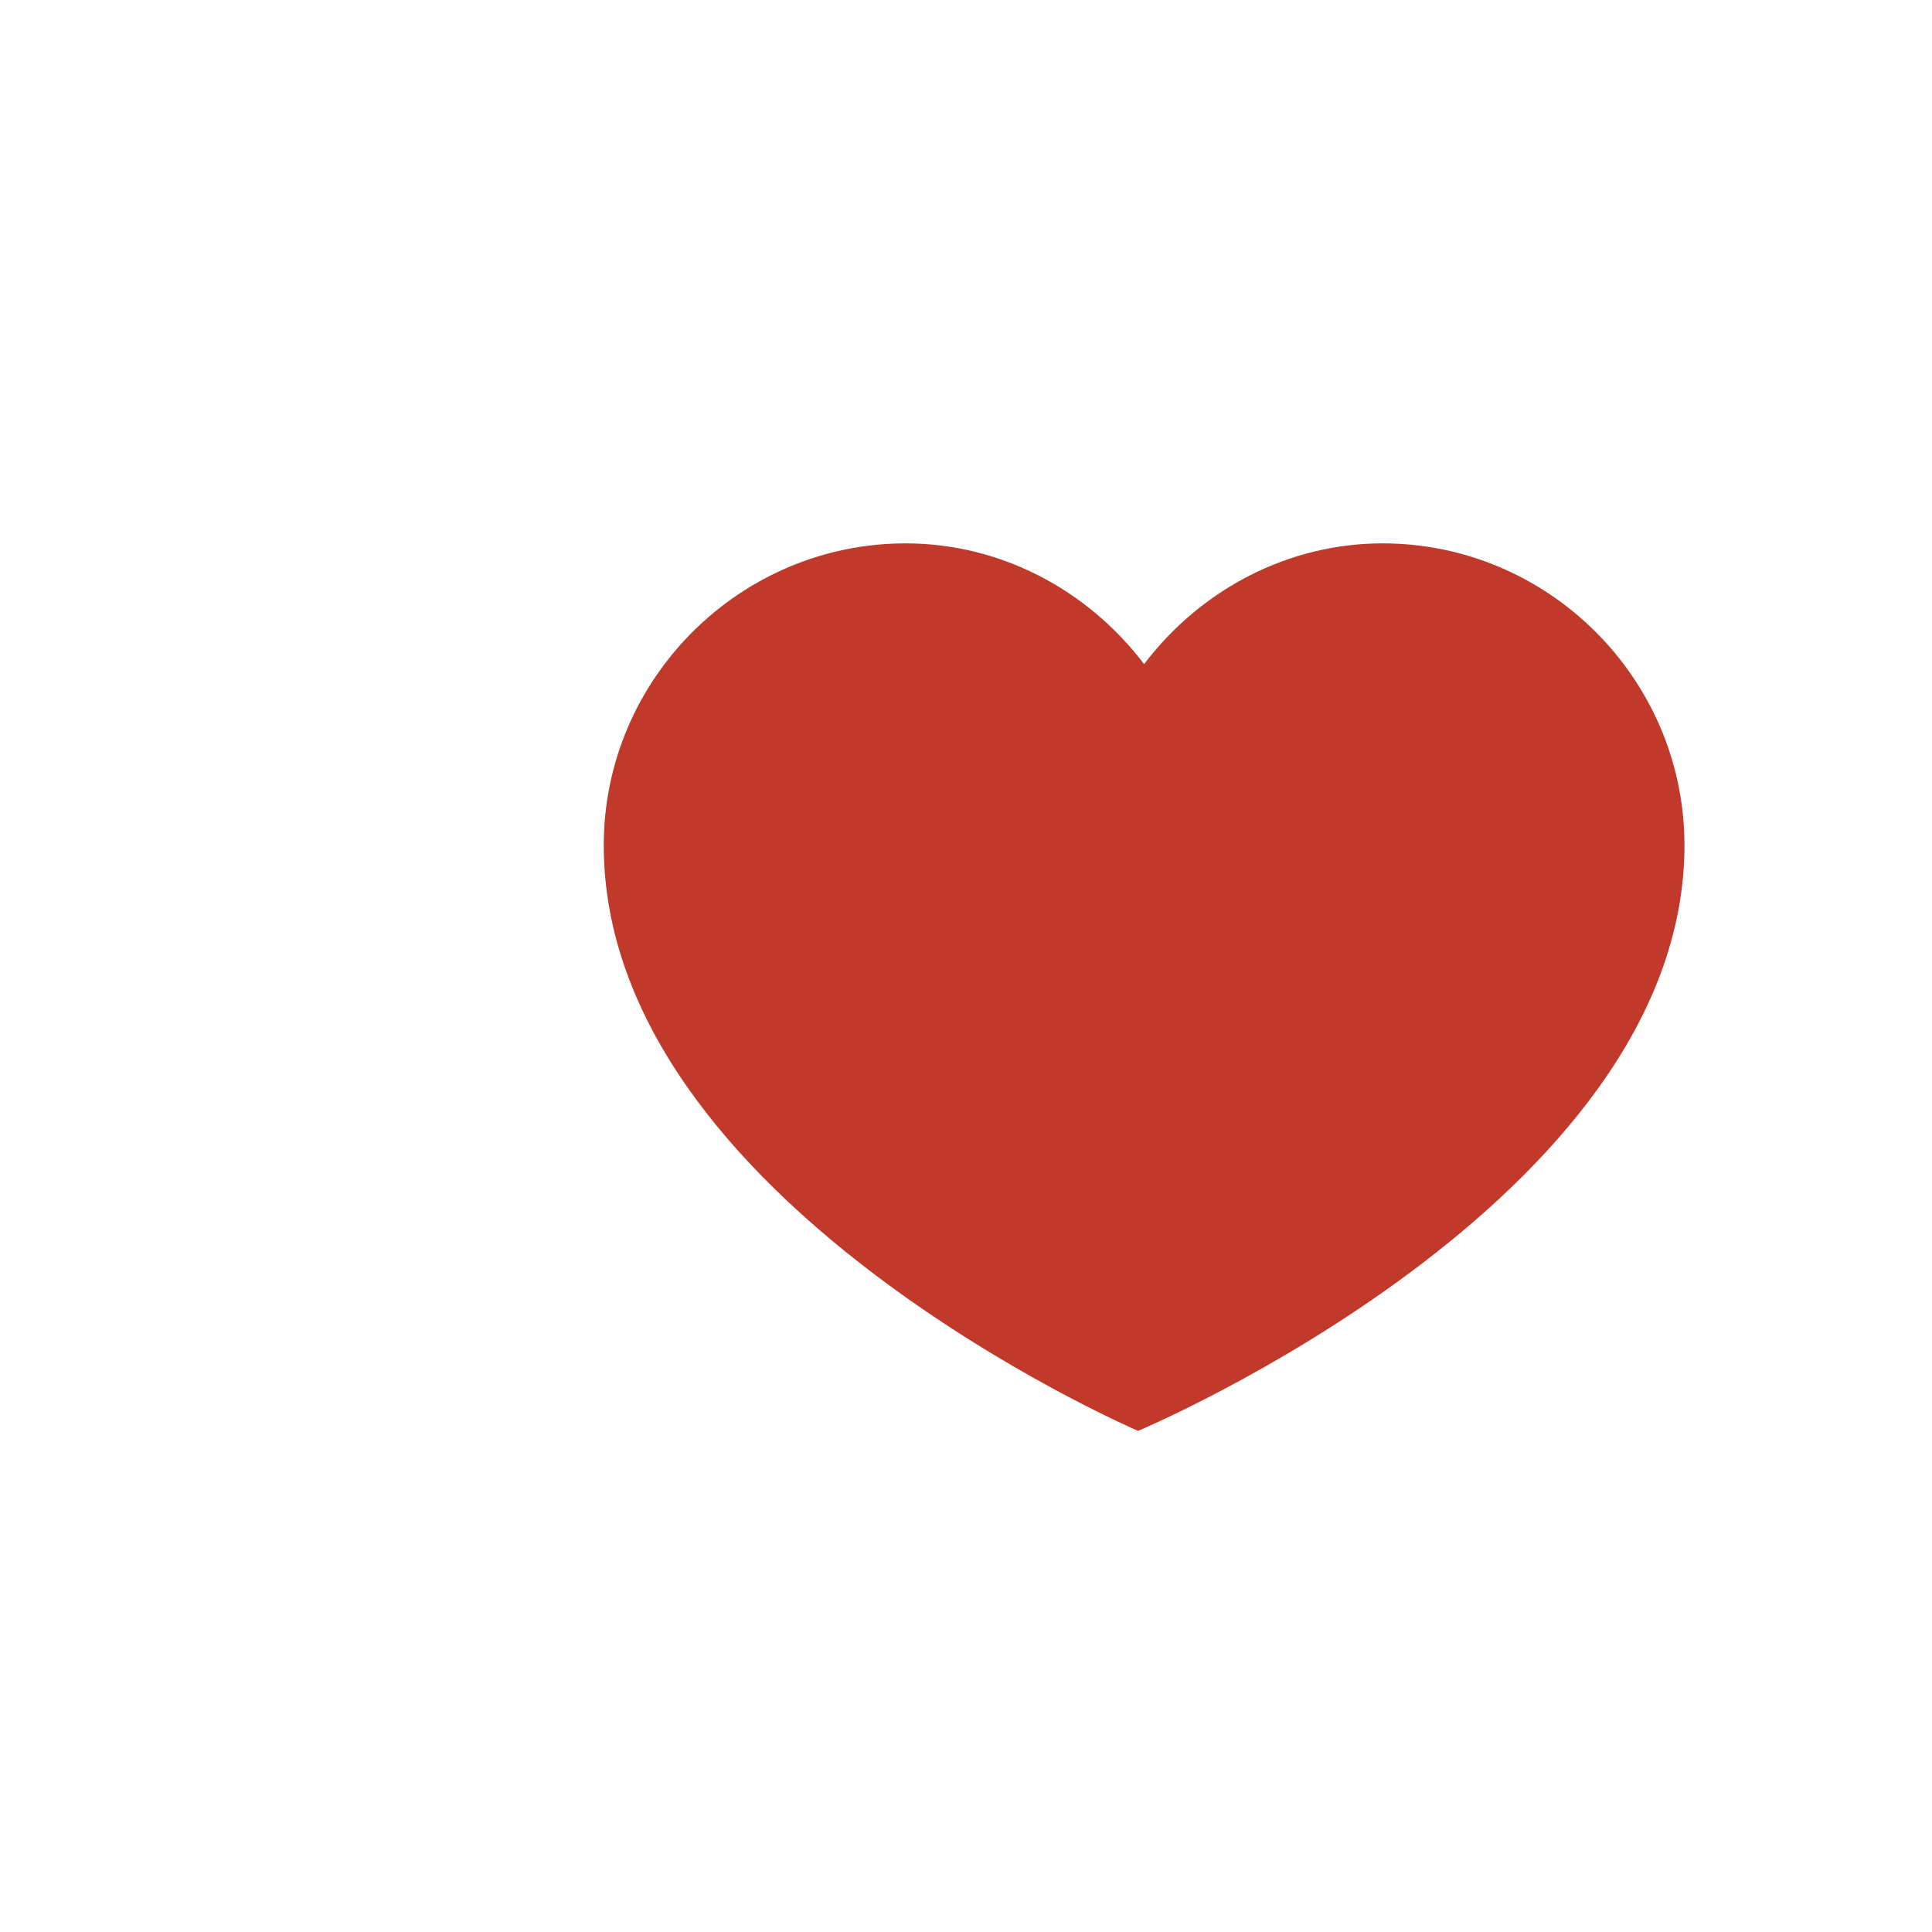
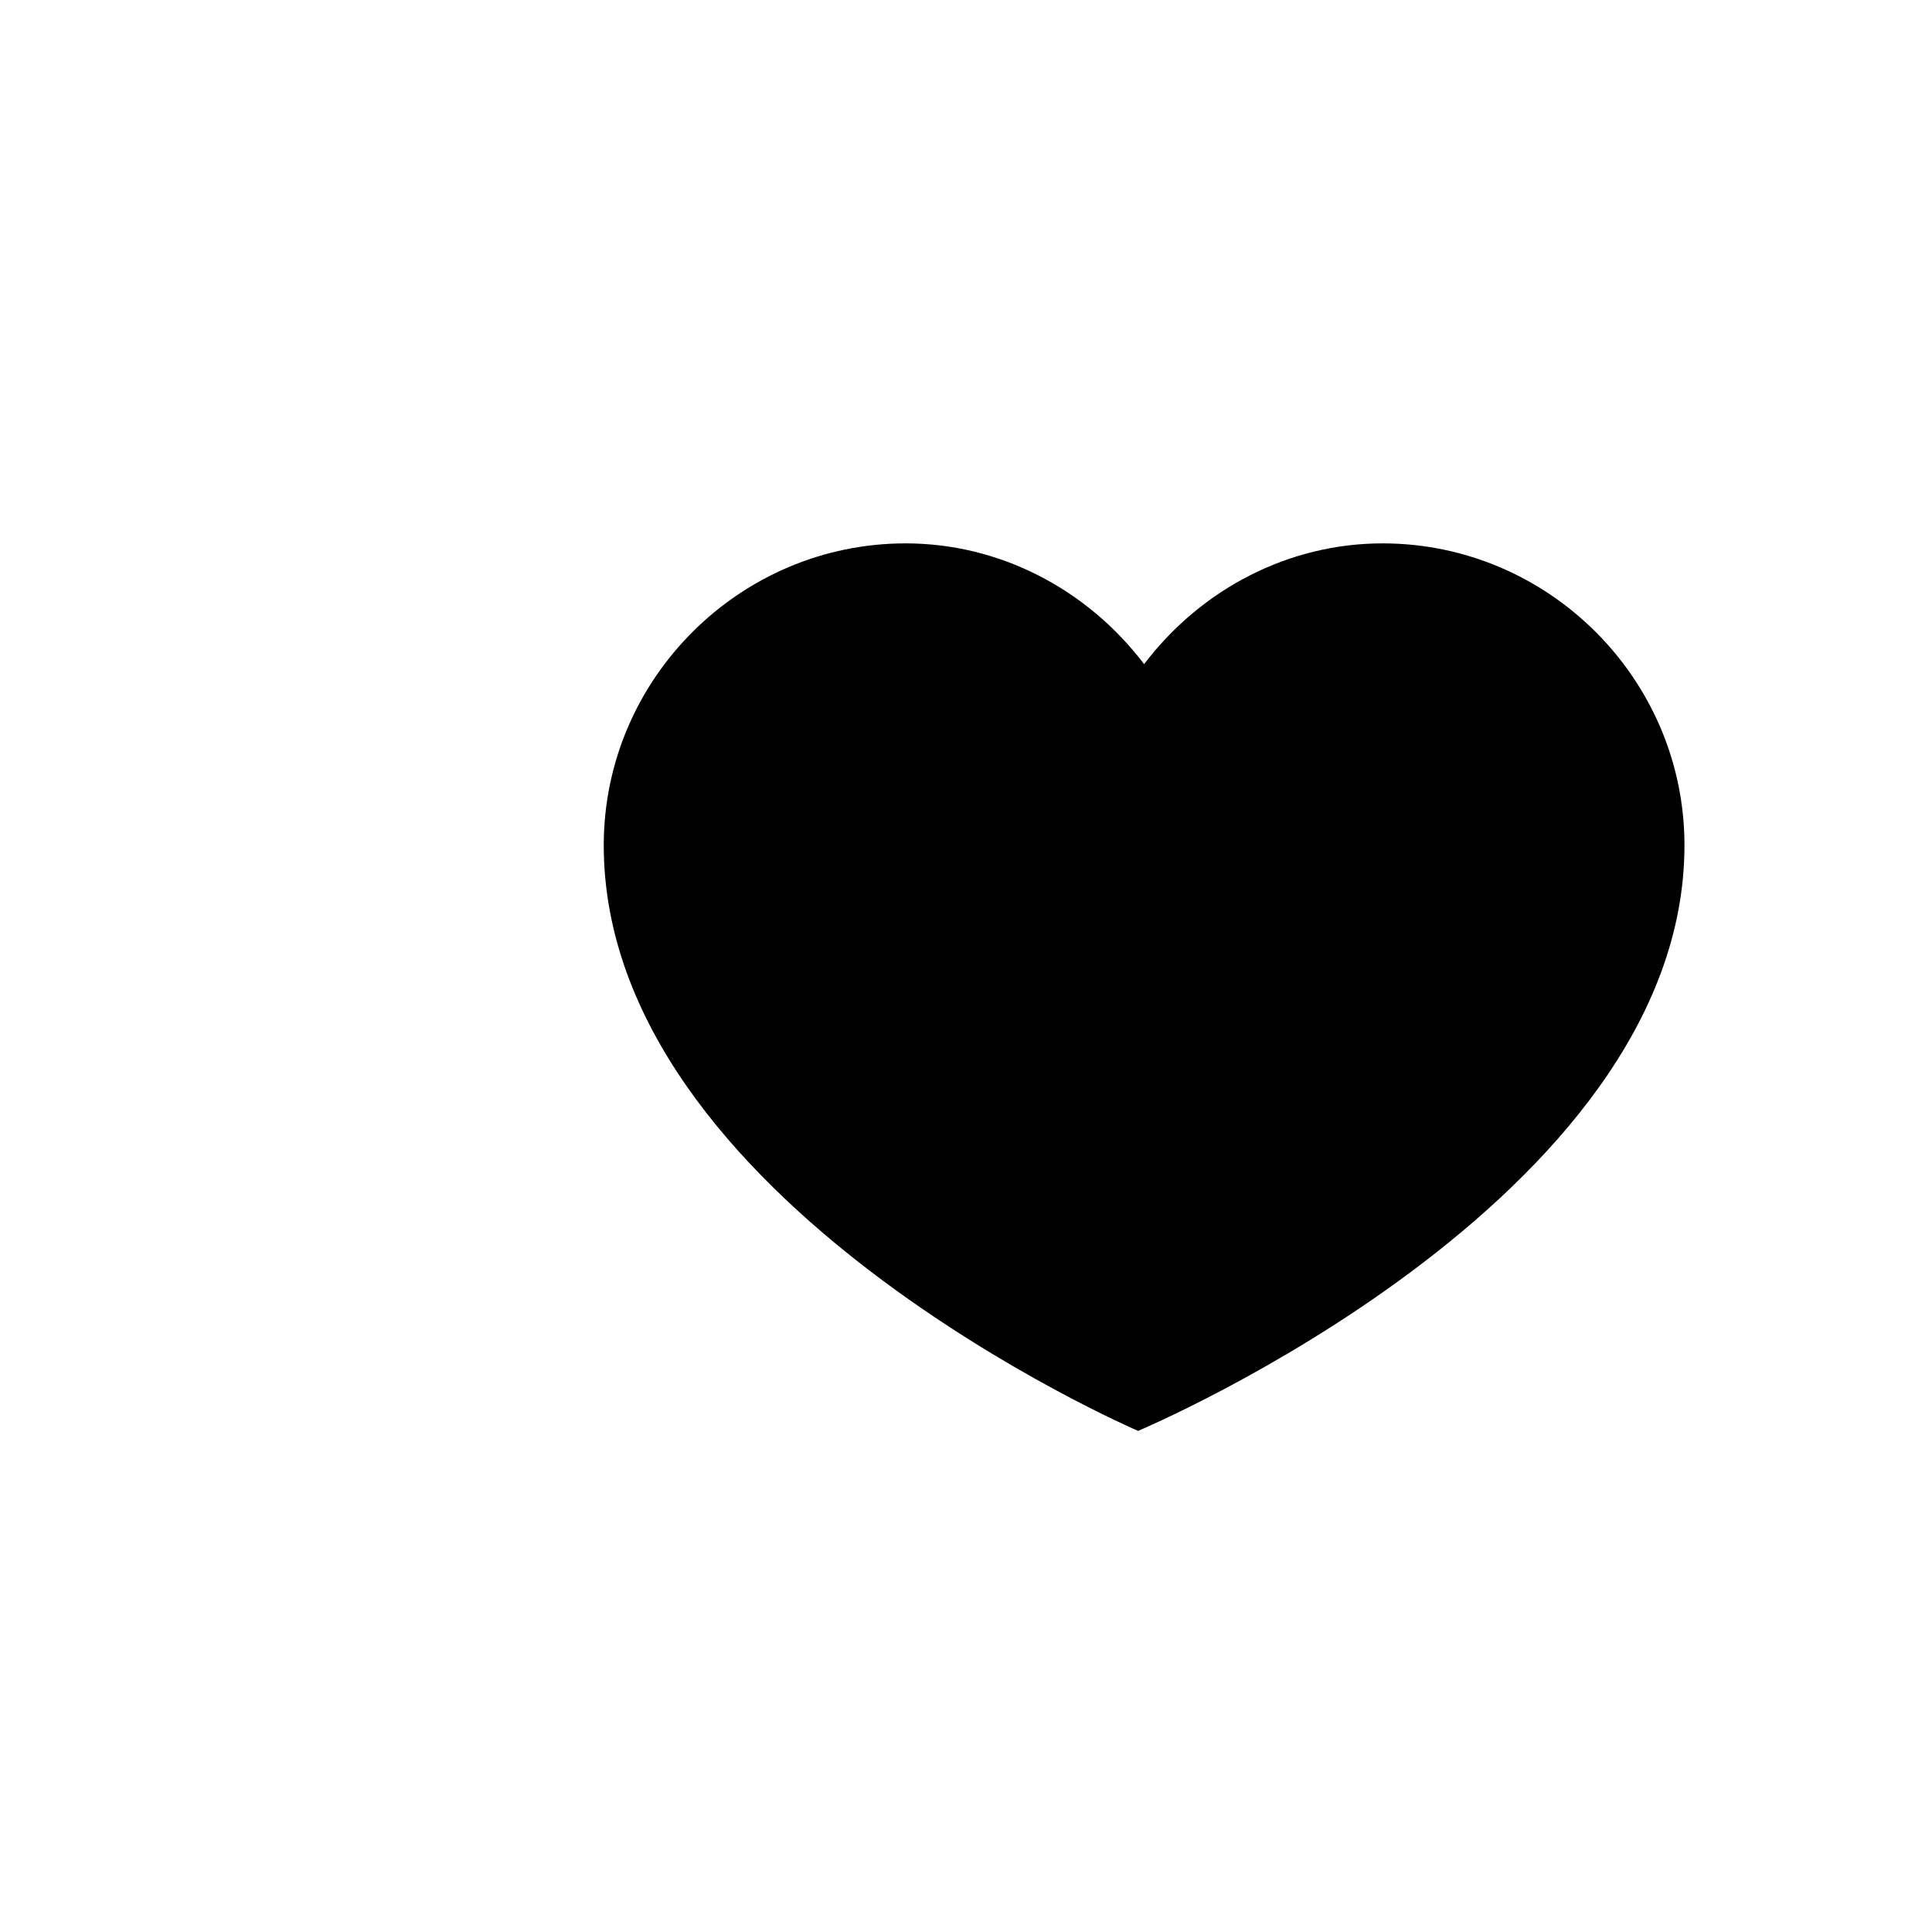
<svg xmlns="http://www.w3.org/2000/svg" viewBox="0 0 64 64">
-   <path fill="#c0392b" d="M20 28c0-5.5 4.5-10 10-10 3.1 0 6 1.5 7.9 4 1.9-2.5 4.8-4 7.9-4 5.5 0 10 4.5 10 10 0 11.8-18.1 19.4-18.1 19.4S20 39.8 20 28z" />
+   <style>
+     :root { color: #000;
+     margin-left: -25px}
+     @media (prefers-color-scheme: dark) { :root { color: #fff } }
+     path { fill: currentColor }
+   </style>
+   <path d="M20 28c0-5.5 4.5-10 10-10 3.1 0 6 1.5 7.9 4 1.9-2.5 4.8-4 7.9-4 5.5 0 10 4.5 10 10 0 11.8-18.1 19.4-18.1 19.4S20 39.8 20 28z" />
</svg>
